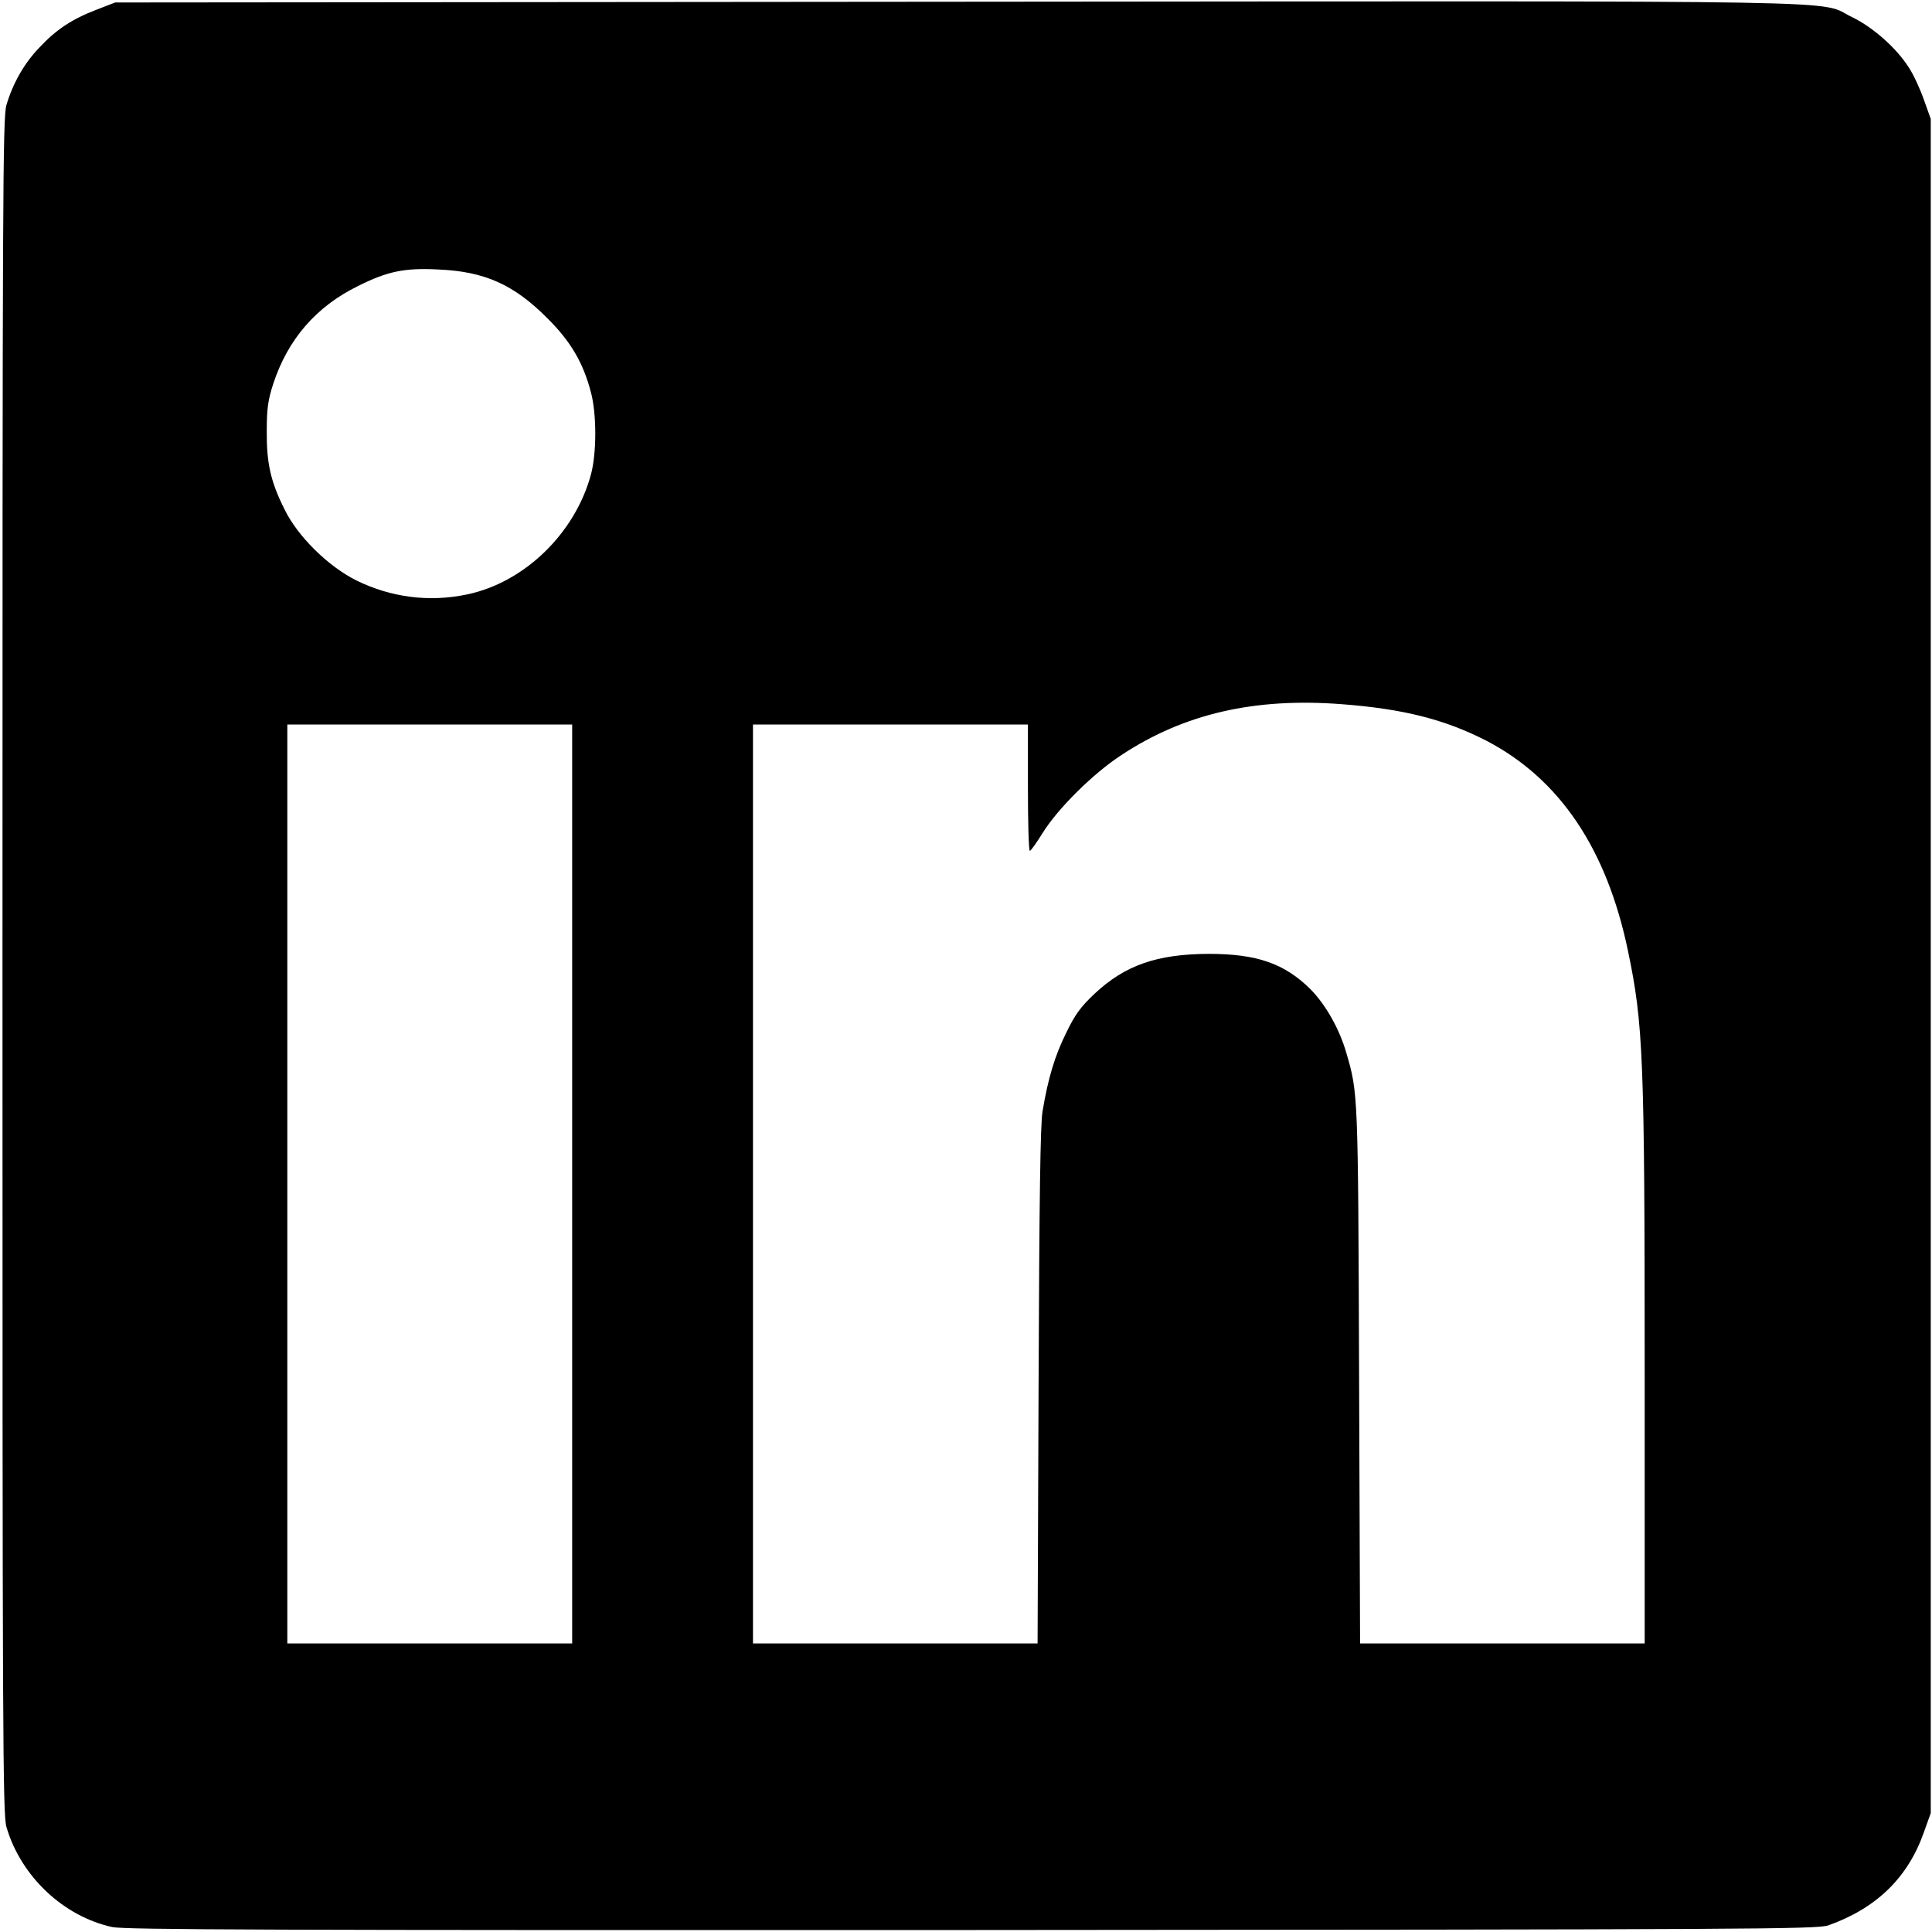
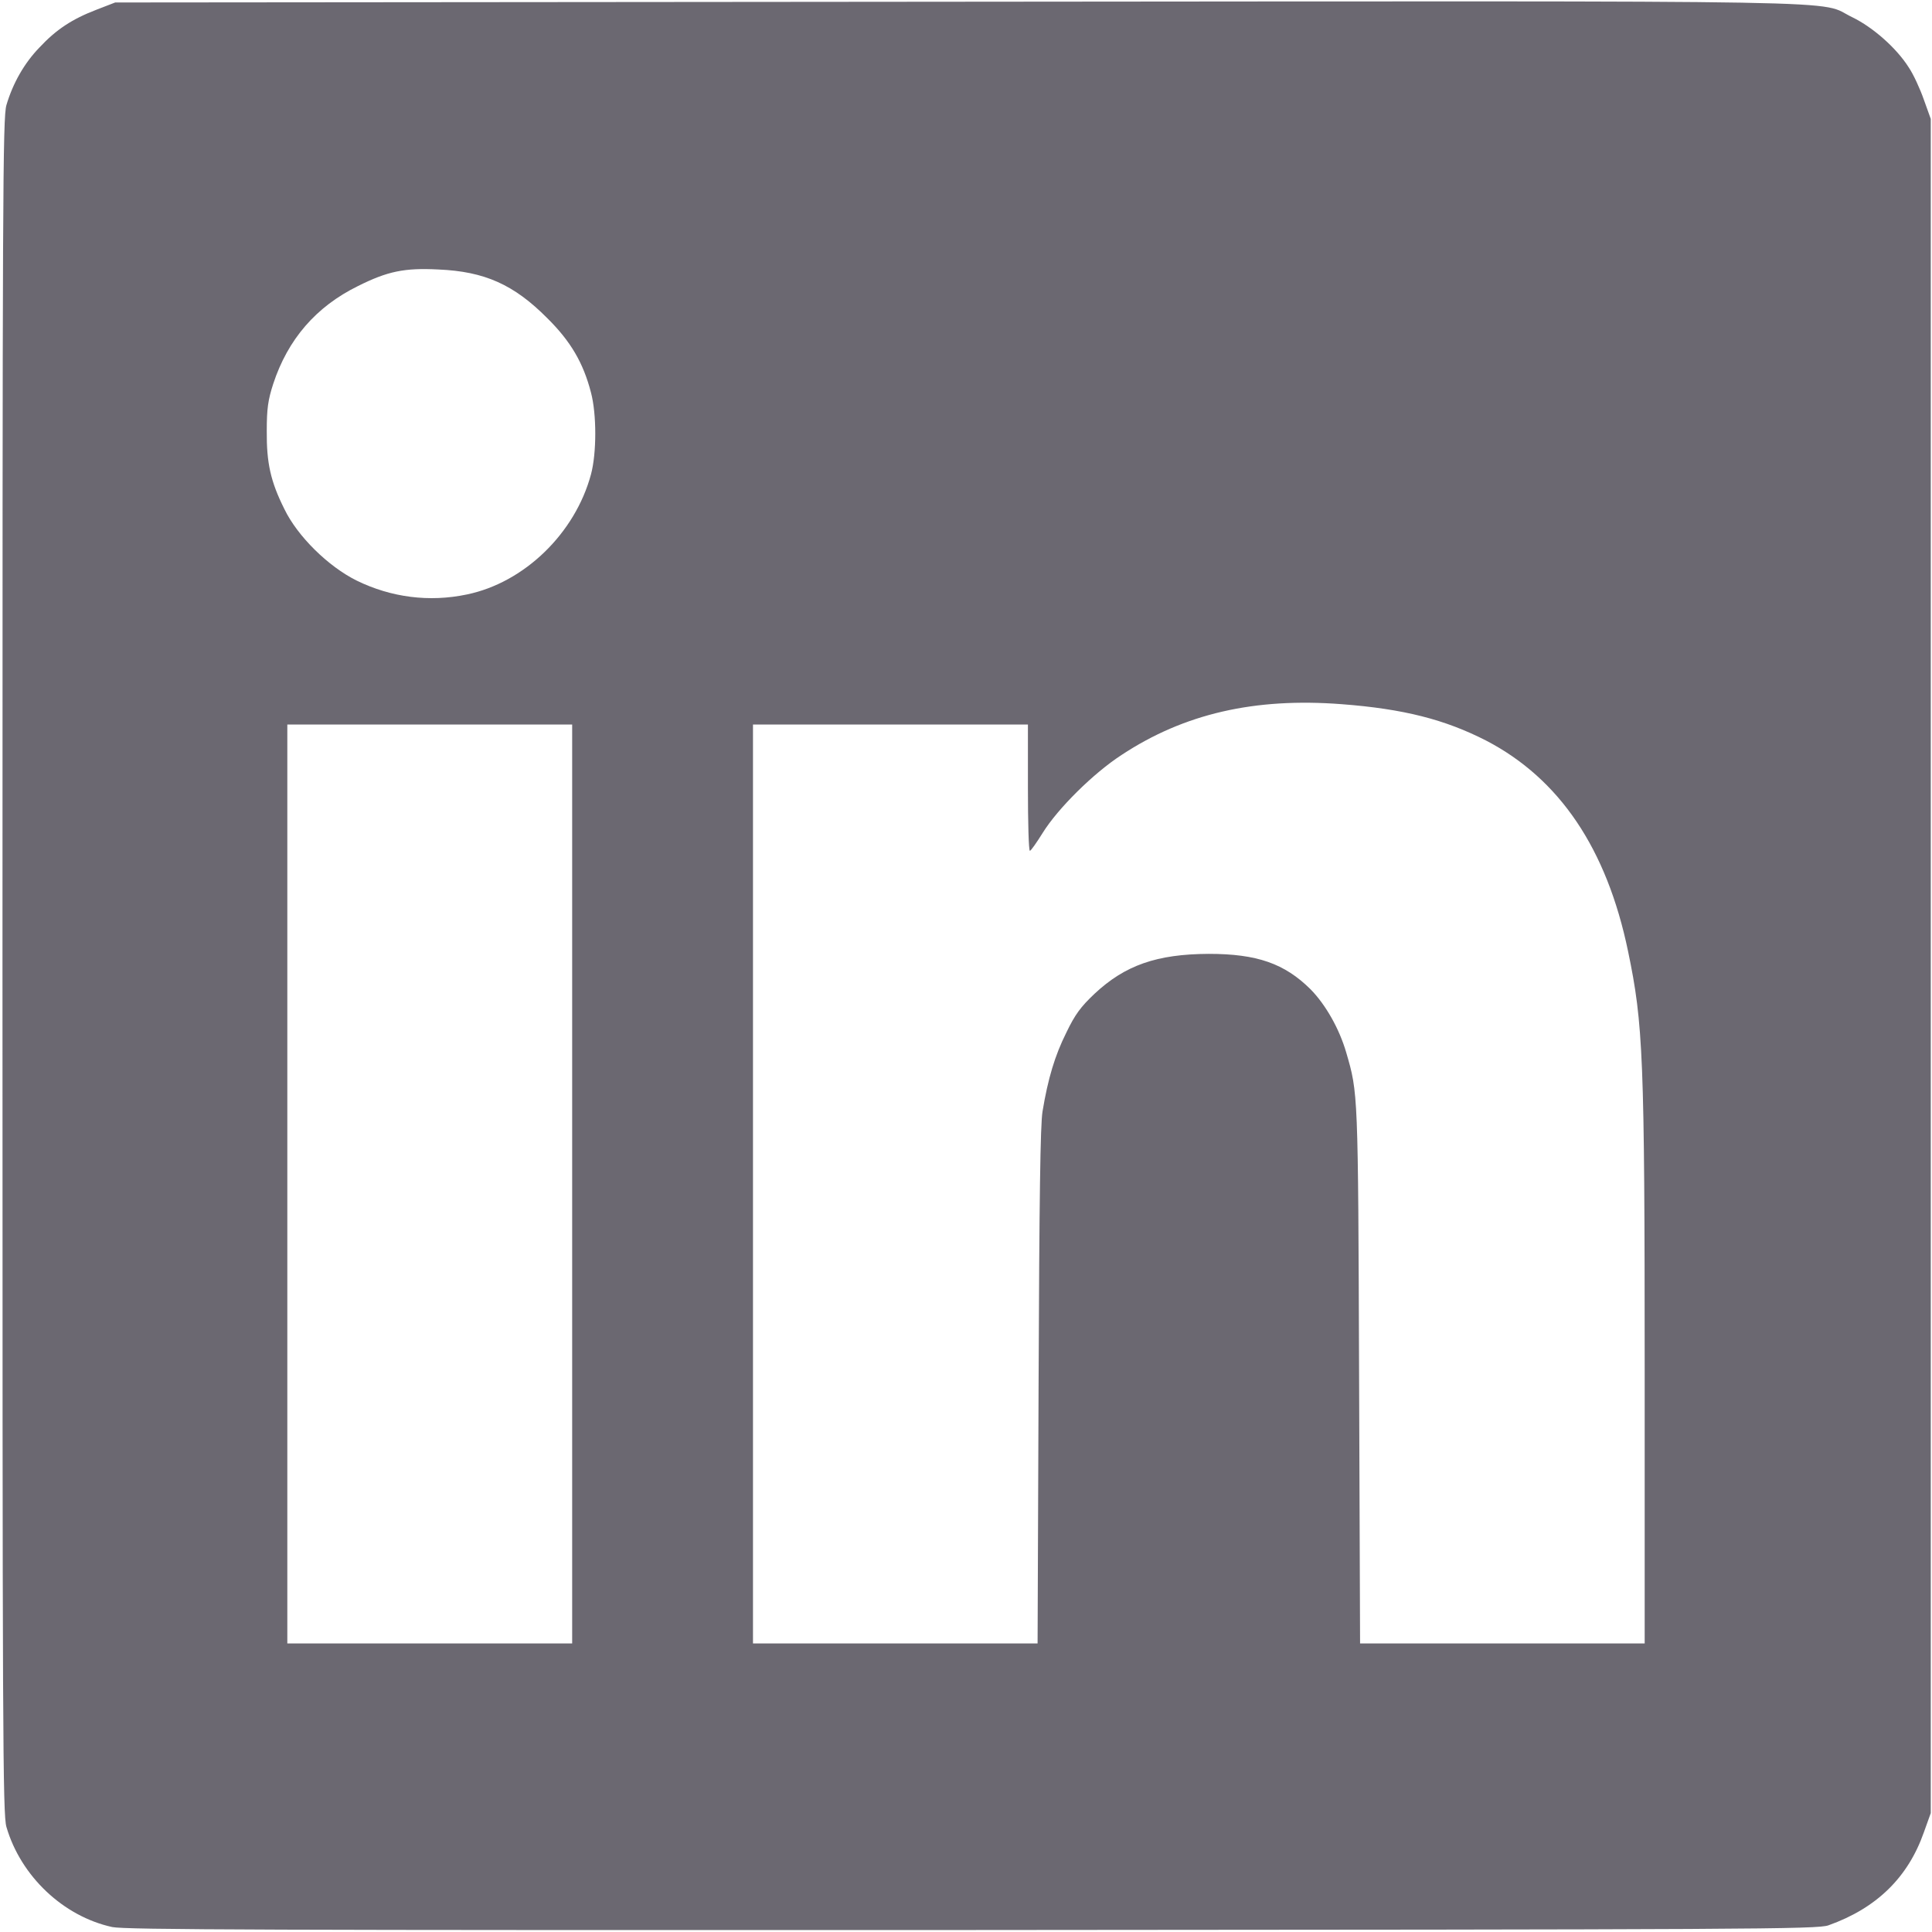
<svg xmlns="http://www.w3.org/2000/svg" width="36" height="36" viewBox="0 0 780 779">
-   <path fill="#000" fill-rule="evenodd" d="M45.3 777.5C25.6 773.2 8.4 757.0 2.6 737.1C1.1 732.1 1.0 699.9 1.0 389.5C1.0 77.7 1.1 46.9 2.6 41.9C5.2 33.1 9.8 25.0 15.9 18.7C22.7 11.4 29.1 7.2 39.0 3.4L46.5 0.5 L386.5 0.2C763.7 -0.1 733.0 -0.6 747.9 6.5C756.1 10.5 765.6 18.8 770.6 26.7C772.5 29.5 775.2 35.4 776.7 39.7L779.5 47.5 L779.5 389.5L779.5 731.5 L776.7 739.3C770.3 757.5 757.6 769.9 738.2 776.8C733.8 778.4 707.9 778.5 392.5 778.7C108.0 778.8 50.5 778.6 45.3 777.5ZM231.0 477.5L231.0 292.0 L173.5 292.0L116.0 292.0 L116.0 477.5L116.0 663.0 L173.5 663.0L231.0 663.0 L231.0 477.5ZM419.3 559.2C419.6 483.1 420.0 453.5 420.9 448.2C423.1 434.9 425.9 425.6 430.5 416.4C434.0 409.1 436.3 406.0 441.9 400.7C454.2 389.2 467.0 384.7 488.0 384.6C507.5 384.6 518.6 388.5 529.1 398.9C535.2 405.1 540.7 414.8 543.5 424.4C548.3 440.9 548.3 439.9 548.7 554.8L549.1 663.0 L606.5 663.0L664.0 663.0 L664.0 552.8C664.0 426.1 663.4 412.9 657.3 383.6C648.7 342.1 629.6 313.9 600.0 298.5C583.4 290.0 566.7 285.7 541.7 283.8C506.6 281.1 478.1 287.6 452.8 304.3C441.4 311.7 427.1 325.9 421.0 335.7C418.5 339.7 416.2 343.0 415.8 343.0C415.3 343.0 415.0 331.5 415.0 317.5L415.0 292.0 L359.5 292.0L304.0 292.0 L304.0 477.5L304.0 663.0 L361.4 663.0L418.9 663.0 L419.3 559.2ZM188.5 239.5C211.7 234.7 232.2 214.8 238.6 191.0C240.9 182.4 240.9 166.7 238.6 158.0C235.5 146.0 230.4 137.3 221.0 128.0C207.5 114.4 195.7 109.1 177.0 108.3C163.3 107.6 156.5 109.0 144.5 115.0C127.6 123.3 116.2 136.5 110.3 154.5C108.2 161.0 107.7 164.5 107.7 173.5C107.6 186.3 109.2 193.8 114.8 205.0C120.1 216.0 132.5 228.2 144.0 233.9C157.9 240.7 173.3 242.7 188.5 239.5Z" />
+   <path fill="#6B6871" fill-rule="evenodd" d="M45.3 777.5C25.6 773.2 8.4 757.0 2.6 737.1C1.1 732.1 1.0 699.9 1.0 389.5C1.0 77.7 1.1 46.9 2.6 41.9C5.2 33.1 9.8 25.0 15.9 18.7C22.7 11.4 29.1 7.2 39.0 3.4L46.5 0.5 L386.5 0.2C763.7 -0.1 733.0 -0.6 747.9 6.5C756.1 10.5 765.6 18.8 770.6 26.7C772.5 29.5 775.2 35.4 776.7 39.7L779.5 47.5 L779.5 389.5L779.5 731.5 L776.7 739.3C770.3 757.5 757.6 769.9 738.2 776.8C733.8 778.4 707.9 778.5 392.5 778.7C108.0 778.8 50.5 778.6 45.3 777.5ZM231.0 477.5L231.0 292.0 L173.5 292.0L116.0 292.0 L116.0 477.5L116.0 663.0 L173.5 663.0L231.0 663.0 L231.0 477.5ZM419.3 559.2C419.6 483.1 420.0 453.5 420.9 448.2C423.1 434.9 425.9 425.6 430.5 416.4C434.0 409.1 436.3 406.0 441.9 400.7C454.2 389.2 467.0 384.7 488.0 384.6C507.5 384.6 518.6 388.5 529.1 398.9C535.2 405.1 540.7 414.8 543.5 424.4C548.3 440.9 548.3 439.9 548.7 554.8L549.1 663.0 L606.5 663.0L664.0 663.0 L664.0 552.8C664.0 426.1 663.4 412.9 657.3 383.6C648.7 342.1 629.6 313.9 600.0 298.5C583.4 290.0 566.7 285.7 541.7 283.8C506.6 281.1 478.1 287.6 452.8 304.3C441.4 311.7 427.1 325.9 421.0 335.7C418.5 339.7 416.2 343.0 415.8 343.0C415.3 343.0 415.0 331.5 415.0 317.5L415.0 292.0 L359.5 292.0L304.0 292.0 L304.0 477.5L304.0 663.0 L361.4 663.0L418.9 663.0 L419.3 559.2ZM188.5 239.5C211.7 234.7 232.2 214.8 238.6 191.0C240.9 182.4 240.9 166.7 238.6 158.0C235.5 146.0 230.4 137.3 221.0 128.0C207.5 114.4 195.7 109.1 177.0 108.3C163.3 107.6 156.5 109.0 144.5 115.0C127.6 123.3 116.2 136.5 110.3 154.5C108.2 161.0 107.7 164.5 107.7 173.5C107.6 186.3 109.2 193.8 114.8 205.0C120.1 216.0 132.5 228.2 144.0 233.9C157.9 240.7 173.3 242.7 188.5 239.5Z" />
</svg>
